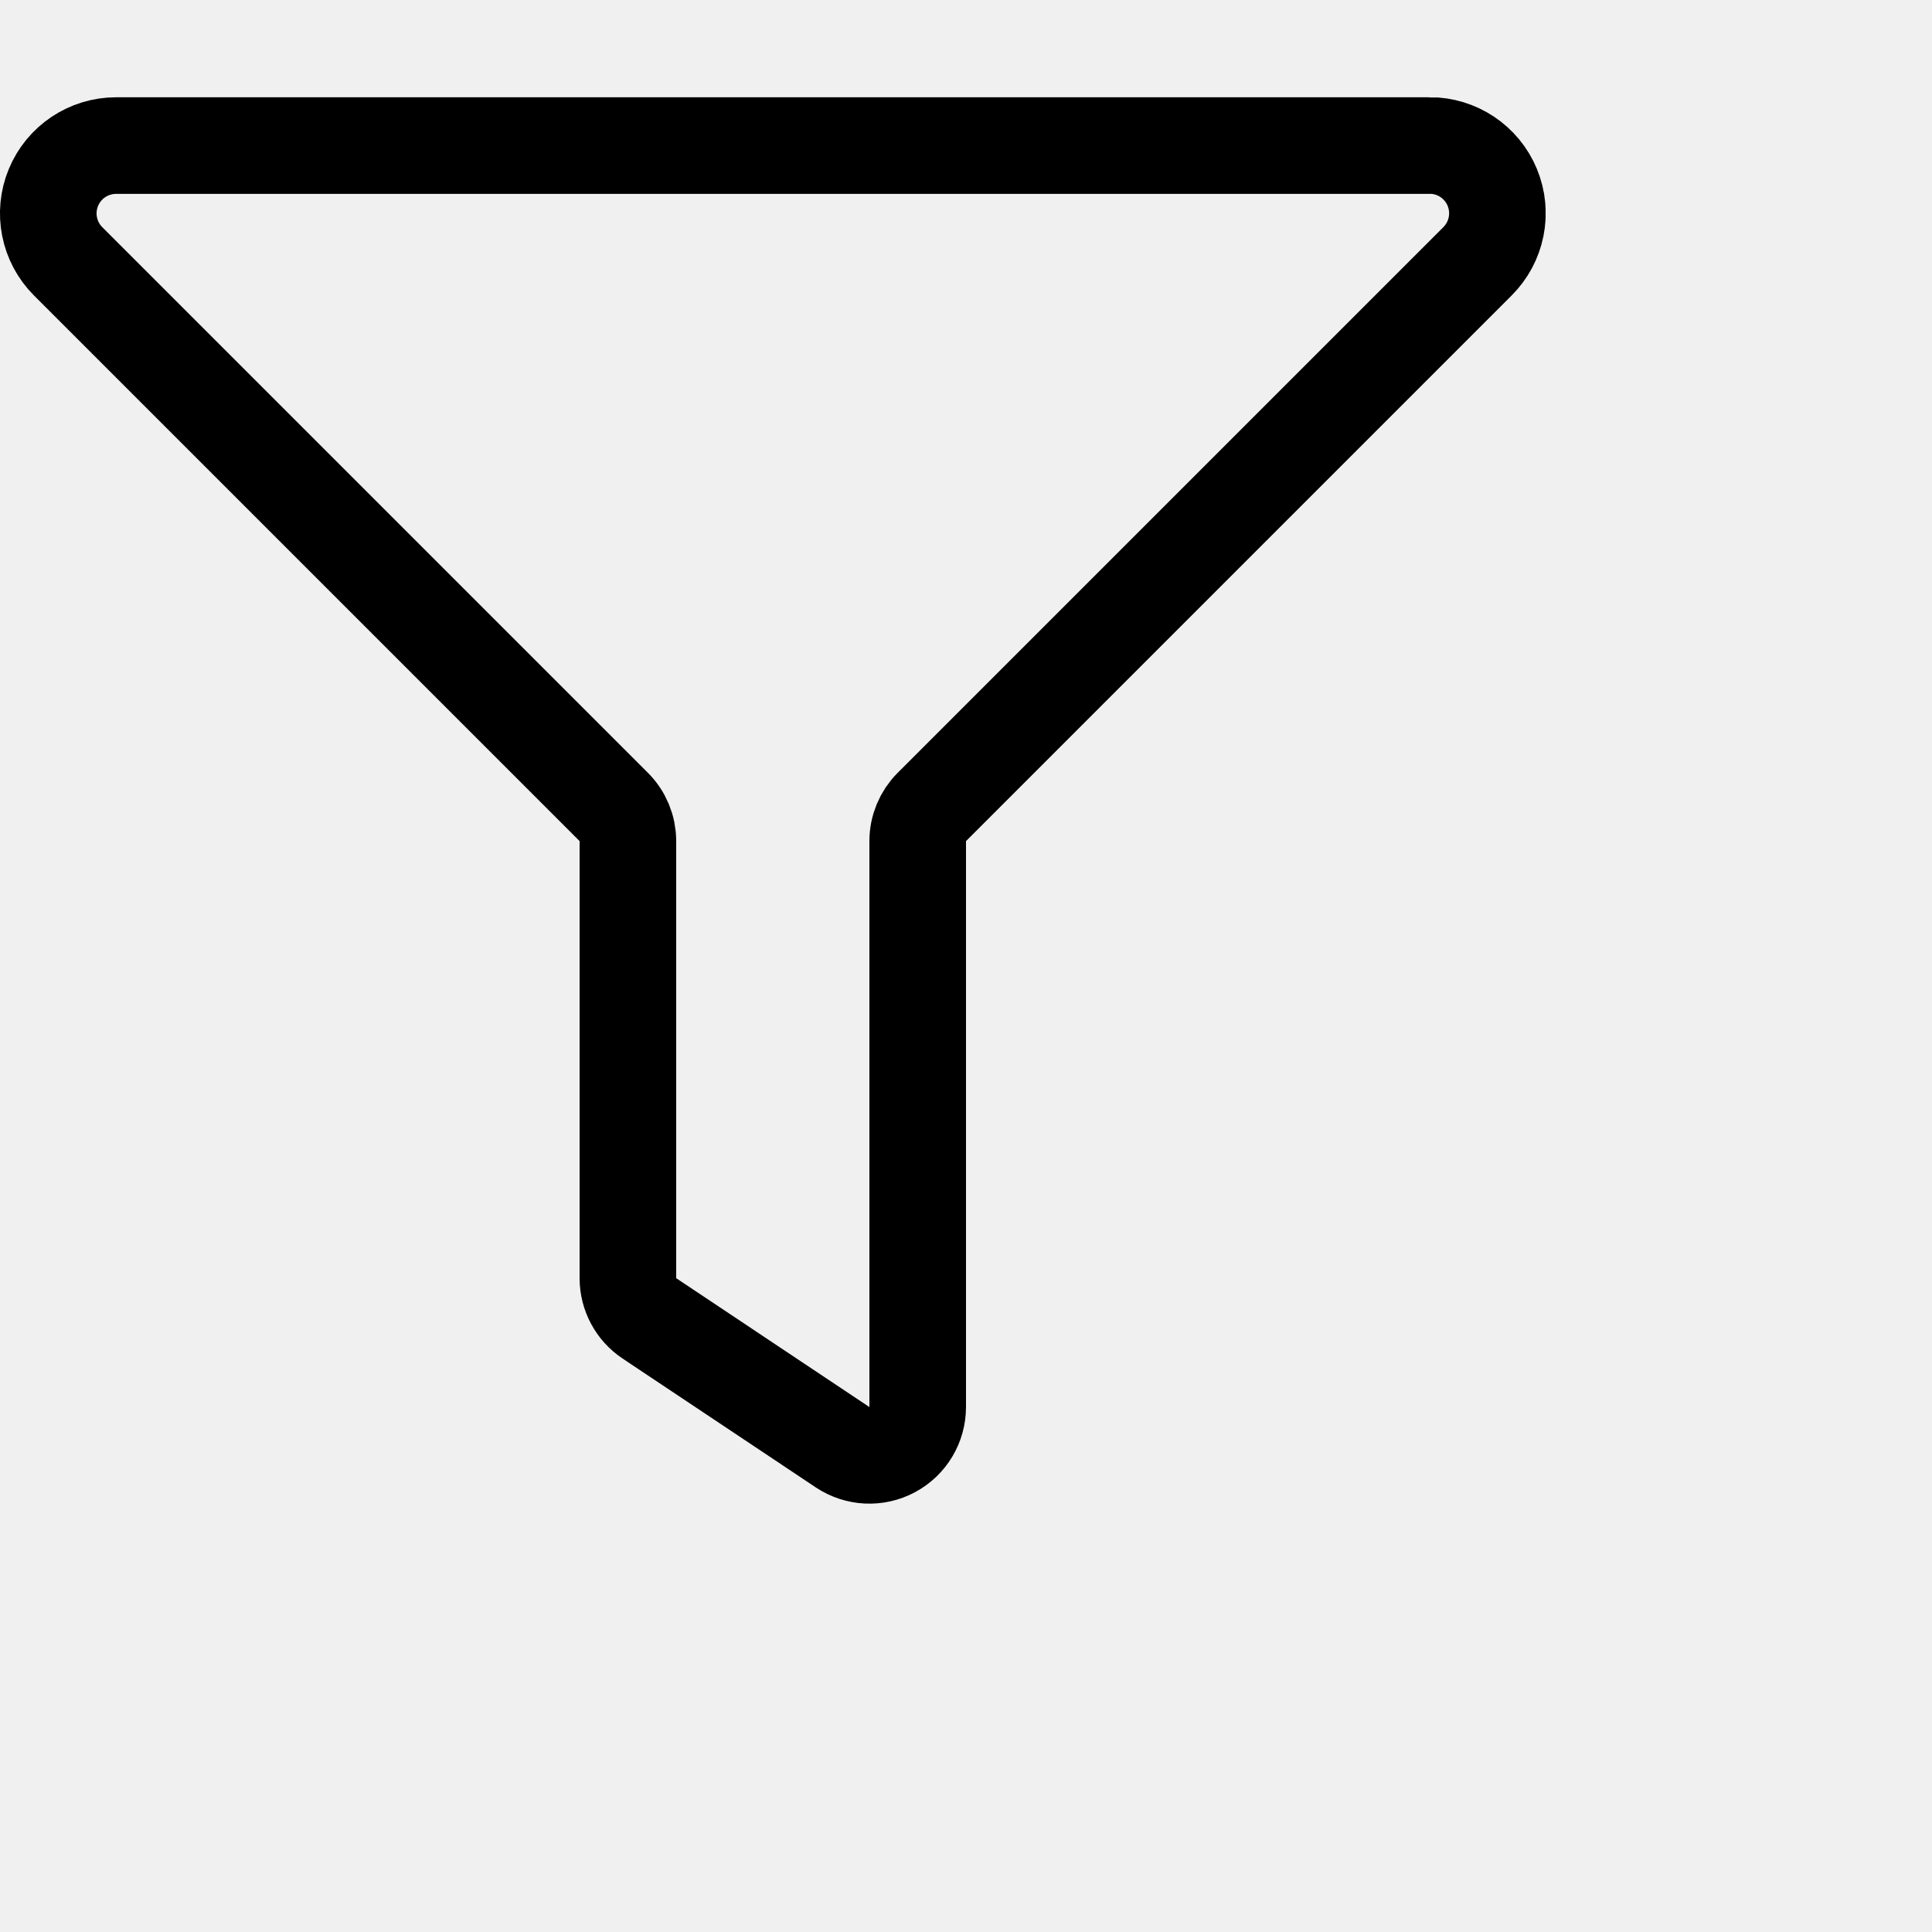
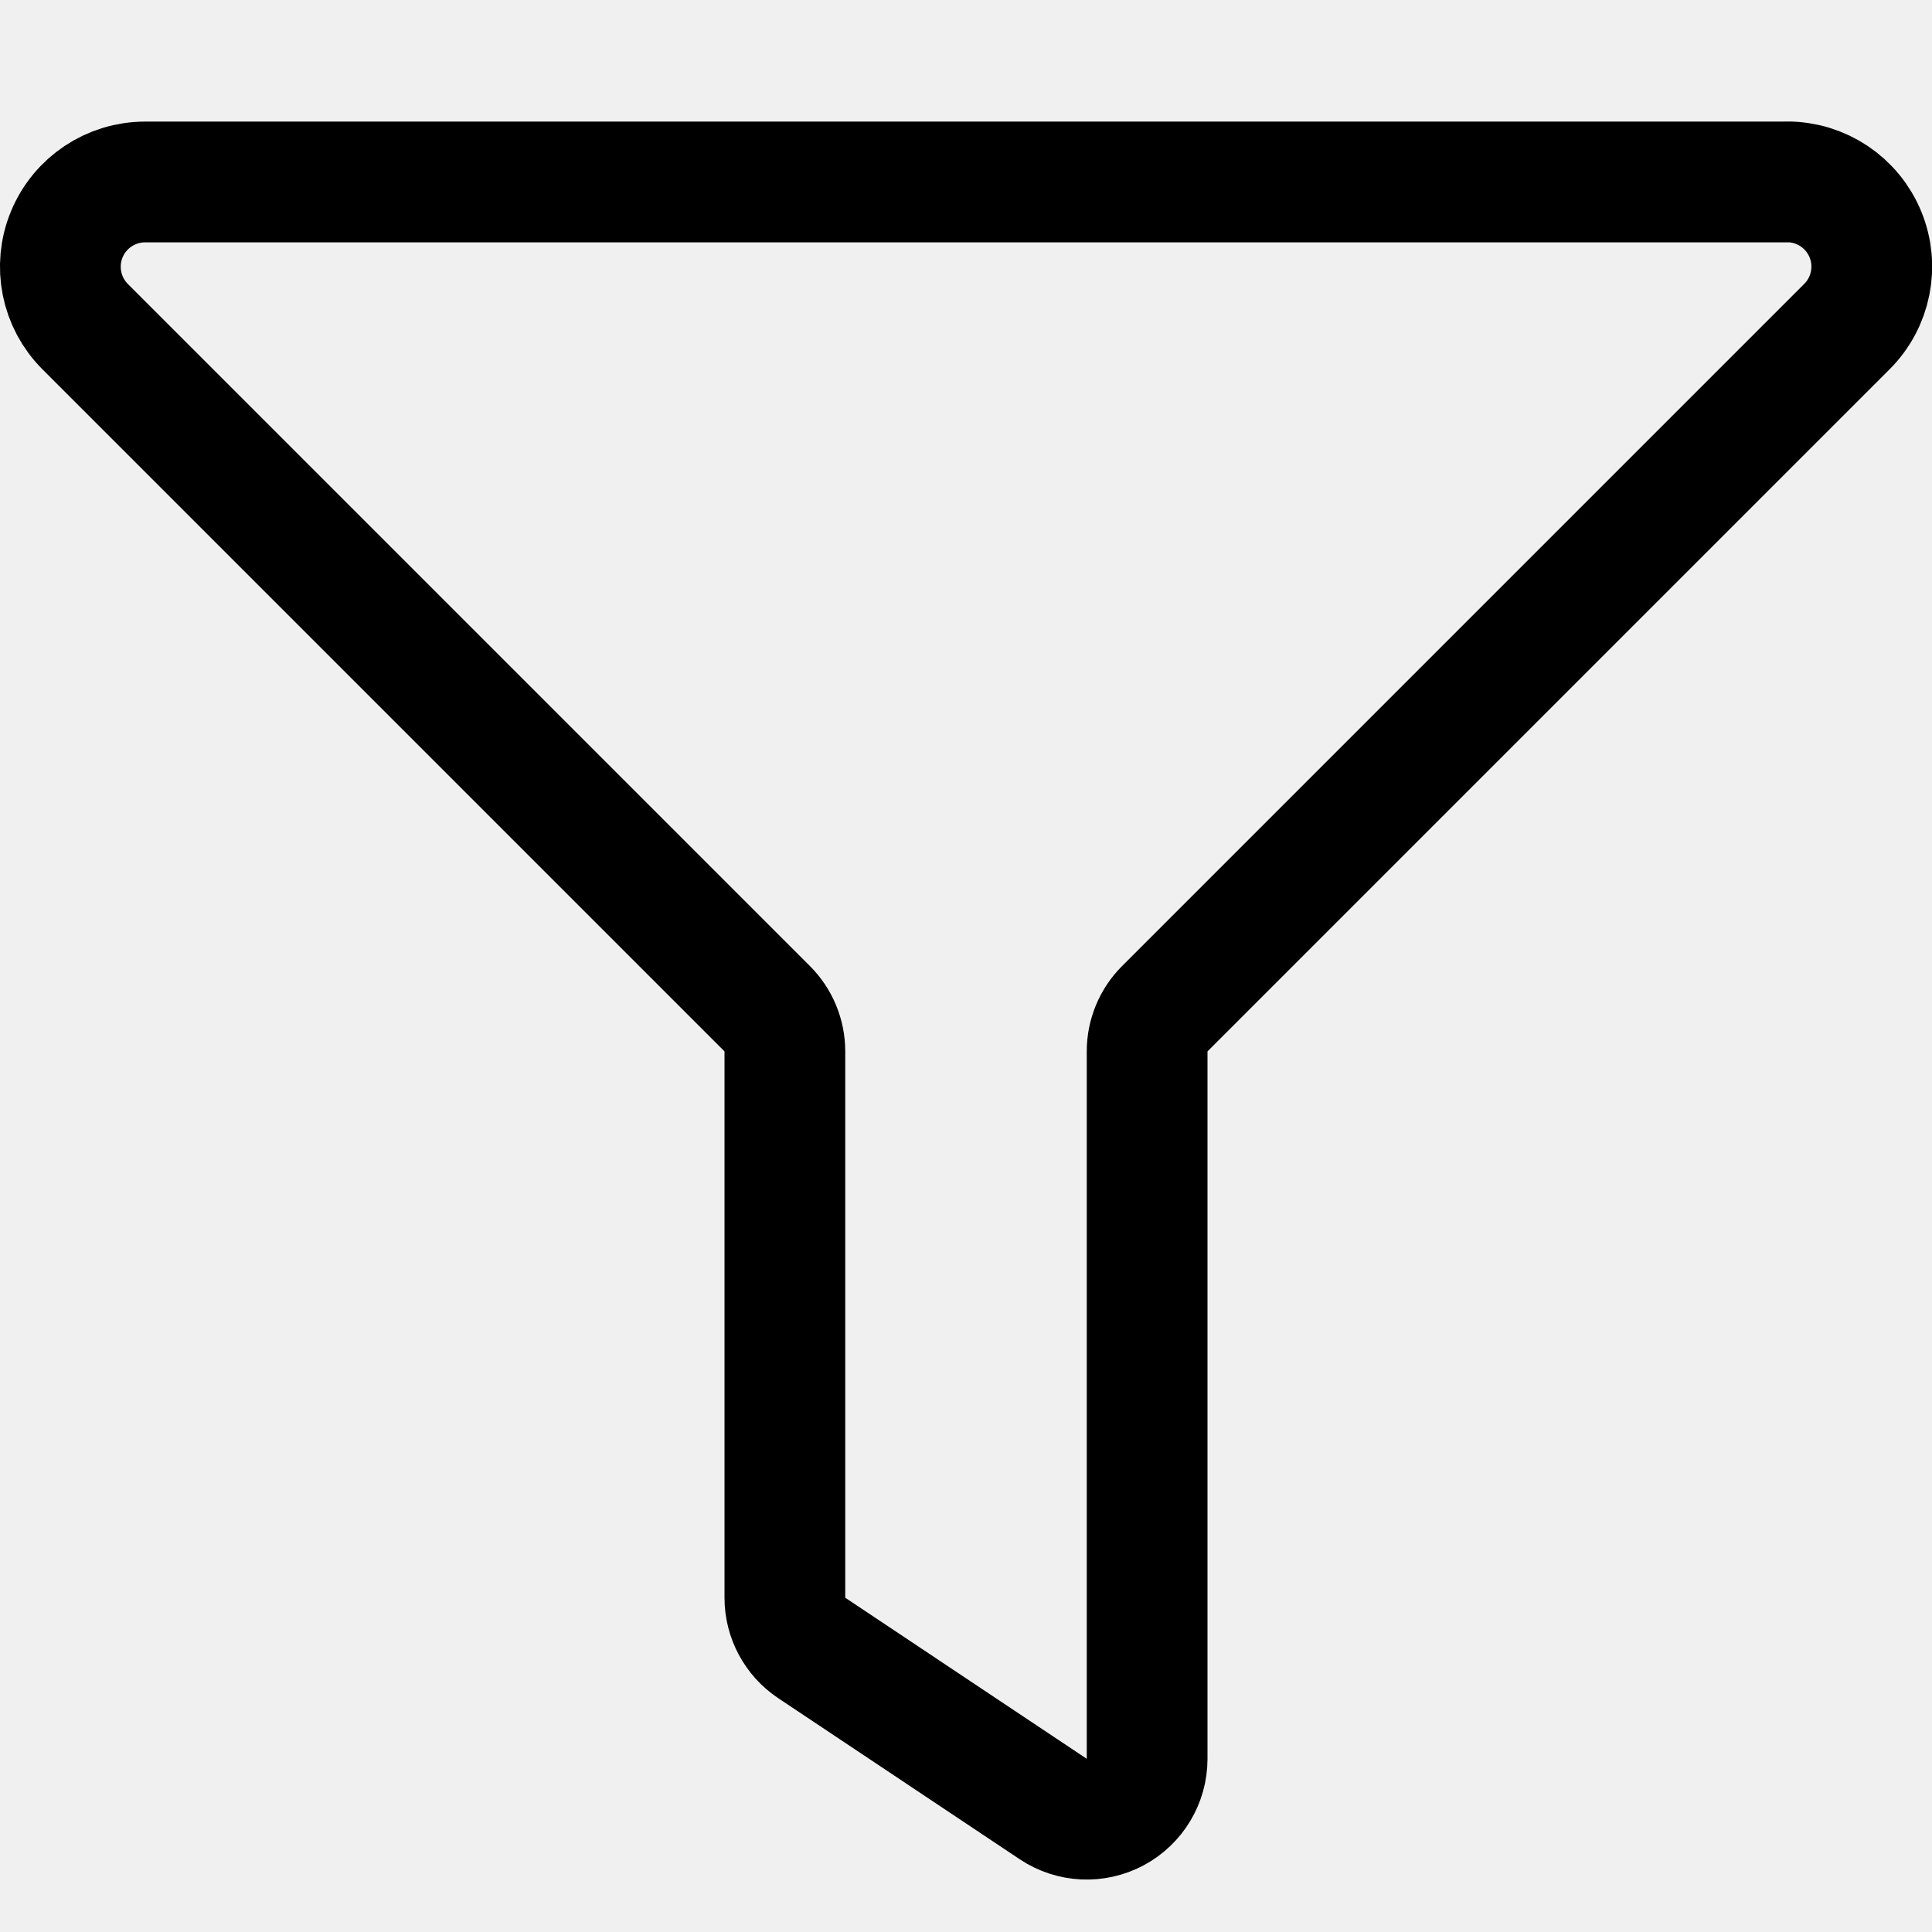
- <svg xmlns="http://www.w3.org/2000/svg" fill="none" viewBox="0 0 20 20">
+ <svg xmlns="http://www.w3.org/2000/svg" fill="none" viewBox="0 0 16 16">
  <g clip-path="url(#a)">
    <path stroke="currentColor" d="M14.798 1.507H1.202a.702.702 0 0 0-.496 1.199l5.648 5.648a.5.5 0 0 1 .146.353v4.525a.5.5 0 0 0 .223.416l2 1.334a.5.5 0 0 0 .777-.416V8.707a.5.5 0 0 1 .146-.353l5.648-5.648a.702.702 0 0 0-.496-1.2Z" />
  </g>
  <defs>
    <clipPath id="a">
      <path fill="#fff" d="M0 0h16v16H0z" />
    </clipPath>
  </defs>
</svg>
